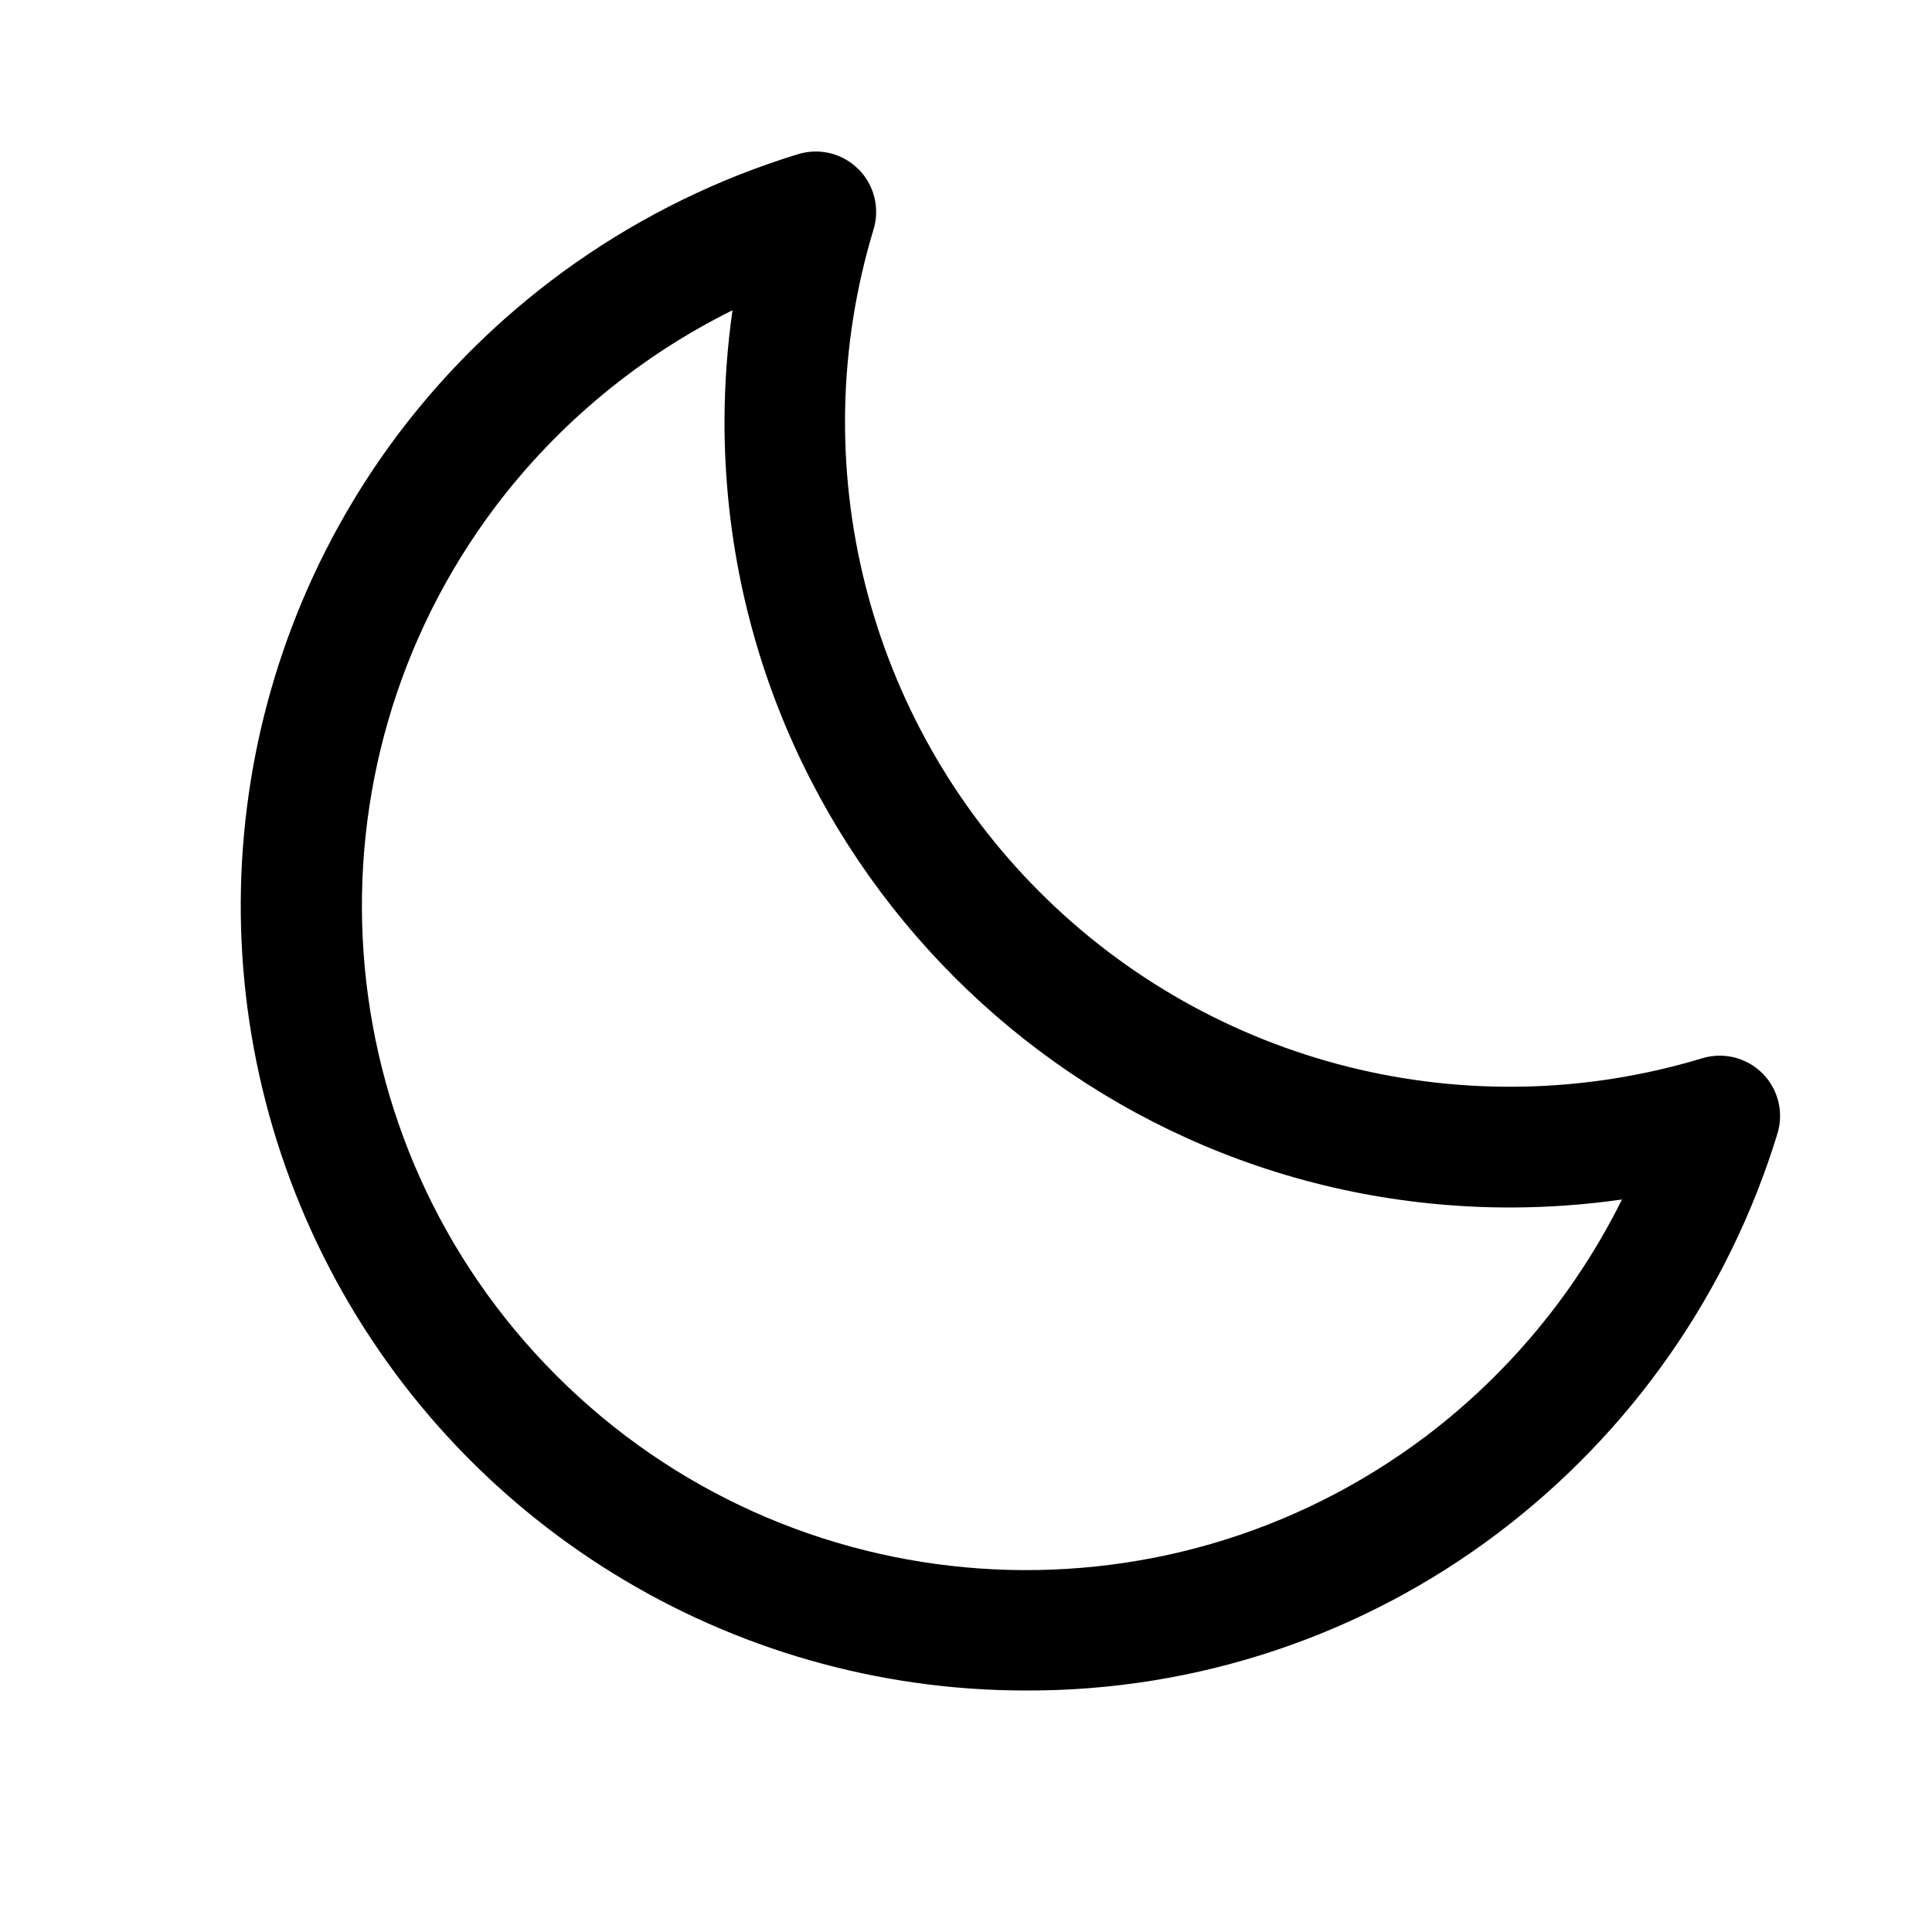
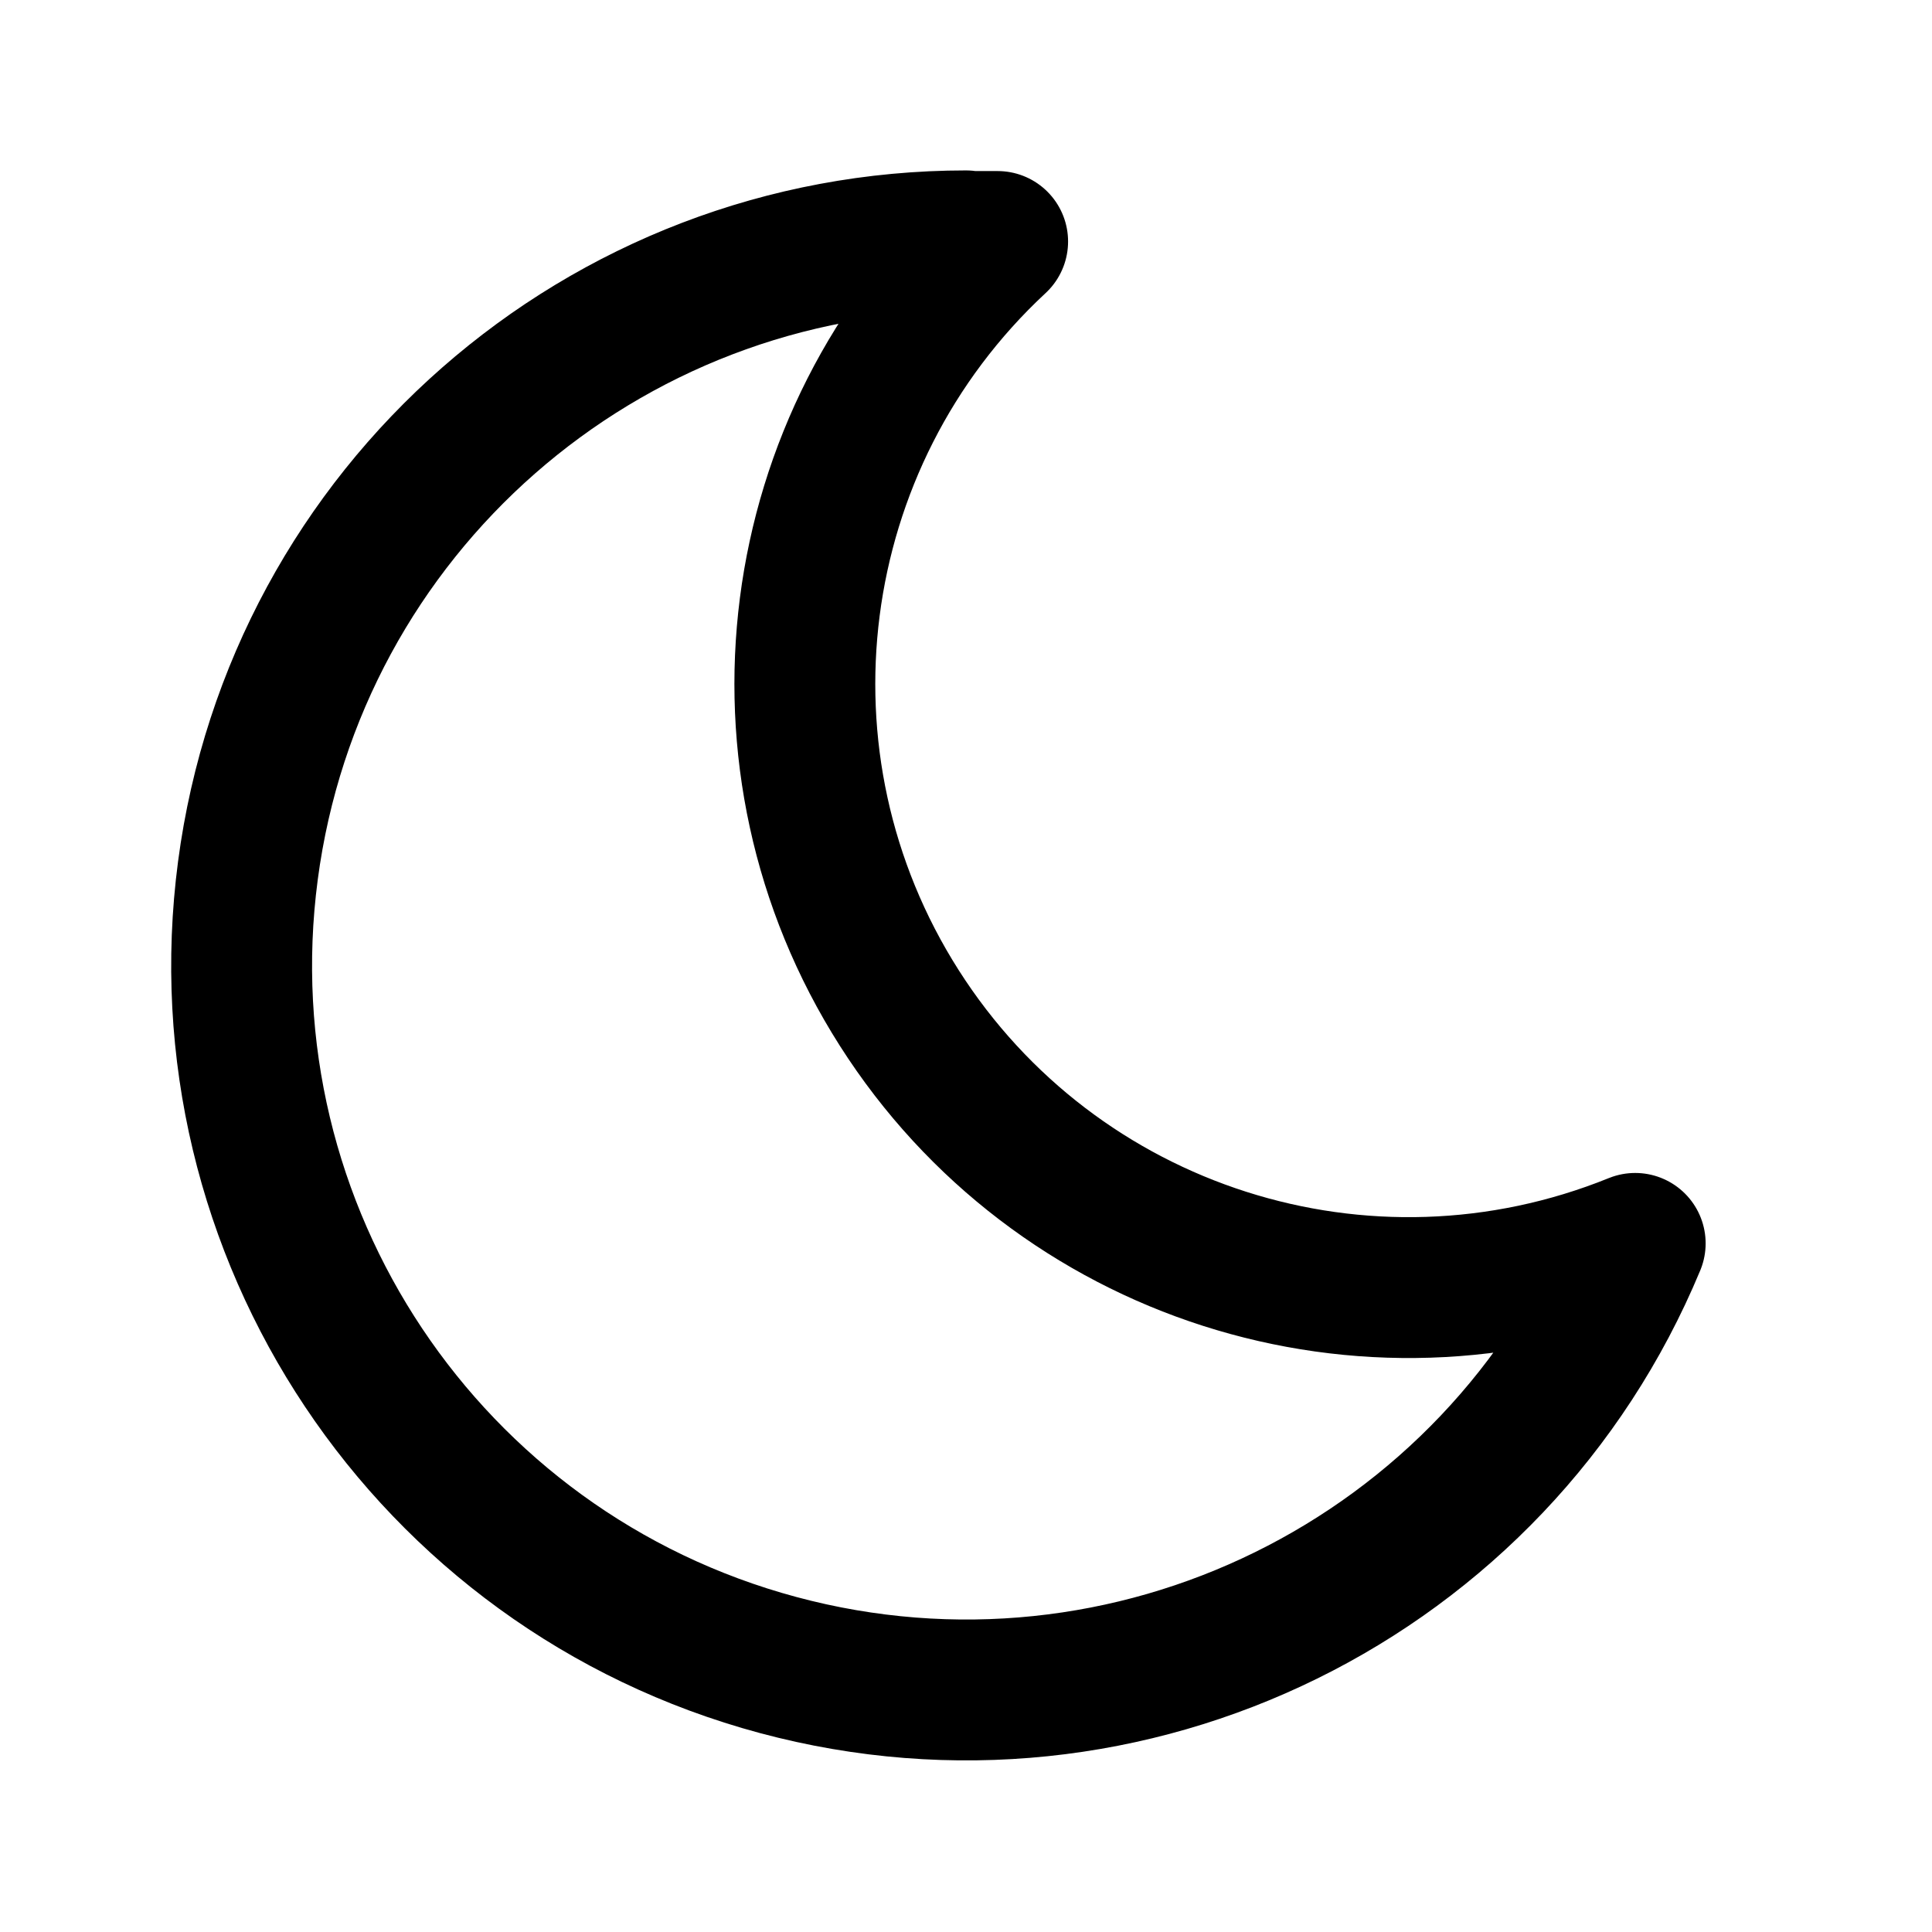
- <svg xmlns="http://www.w3.org/2000/svg" viewBox="0 0 256 256" fill="currentColor">
-   <path d="M233.54,142.23a8,8,0,0,0-8-2,88.08,88.08,0,0,1-109.8-109.8,8,8,0,0,0-10-10,104.84,104.84,0,0,0-52.91,37A104,104,0,0,0,136,224a103.09,103.09,0,0,0,62.52-20.88,104.84,104.84,0,0,0,37-52.91A8,8,0,0,0,233.54,142.23ZM188.9,190.34A88,88,0,0,1,65.66,67.11a89,89,0,0,1,31.4-26A106,106,0,0,0,96,56,104.11,104.11,0,0,0,200,160a106,106,0,0,0,14.92-1.06A89,89,0,0,1,188.9,190.34Z" />
+ <svg xmlns="http://www.w3.org/2000/svg" width="24" height="24" viewBox="0 0 24 24" fill="none" stroke="currentColor" stroke-width="1.75" stroke-linecap="round" stroke-linejoin="round">
+   <path d="M12 3c.132 0 .263 0 .393 0a7.5 7.5 0 0 0 7.92 12.446a9 9 0 1 1 -8.313 -12.454l0 .008" />
</svg>
